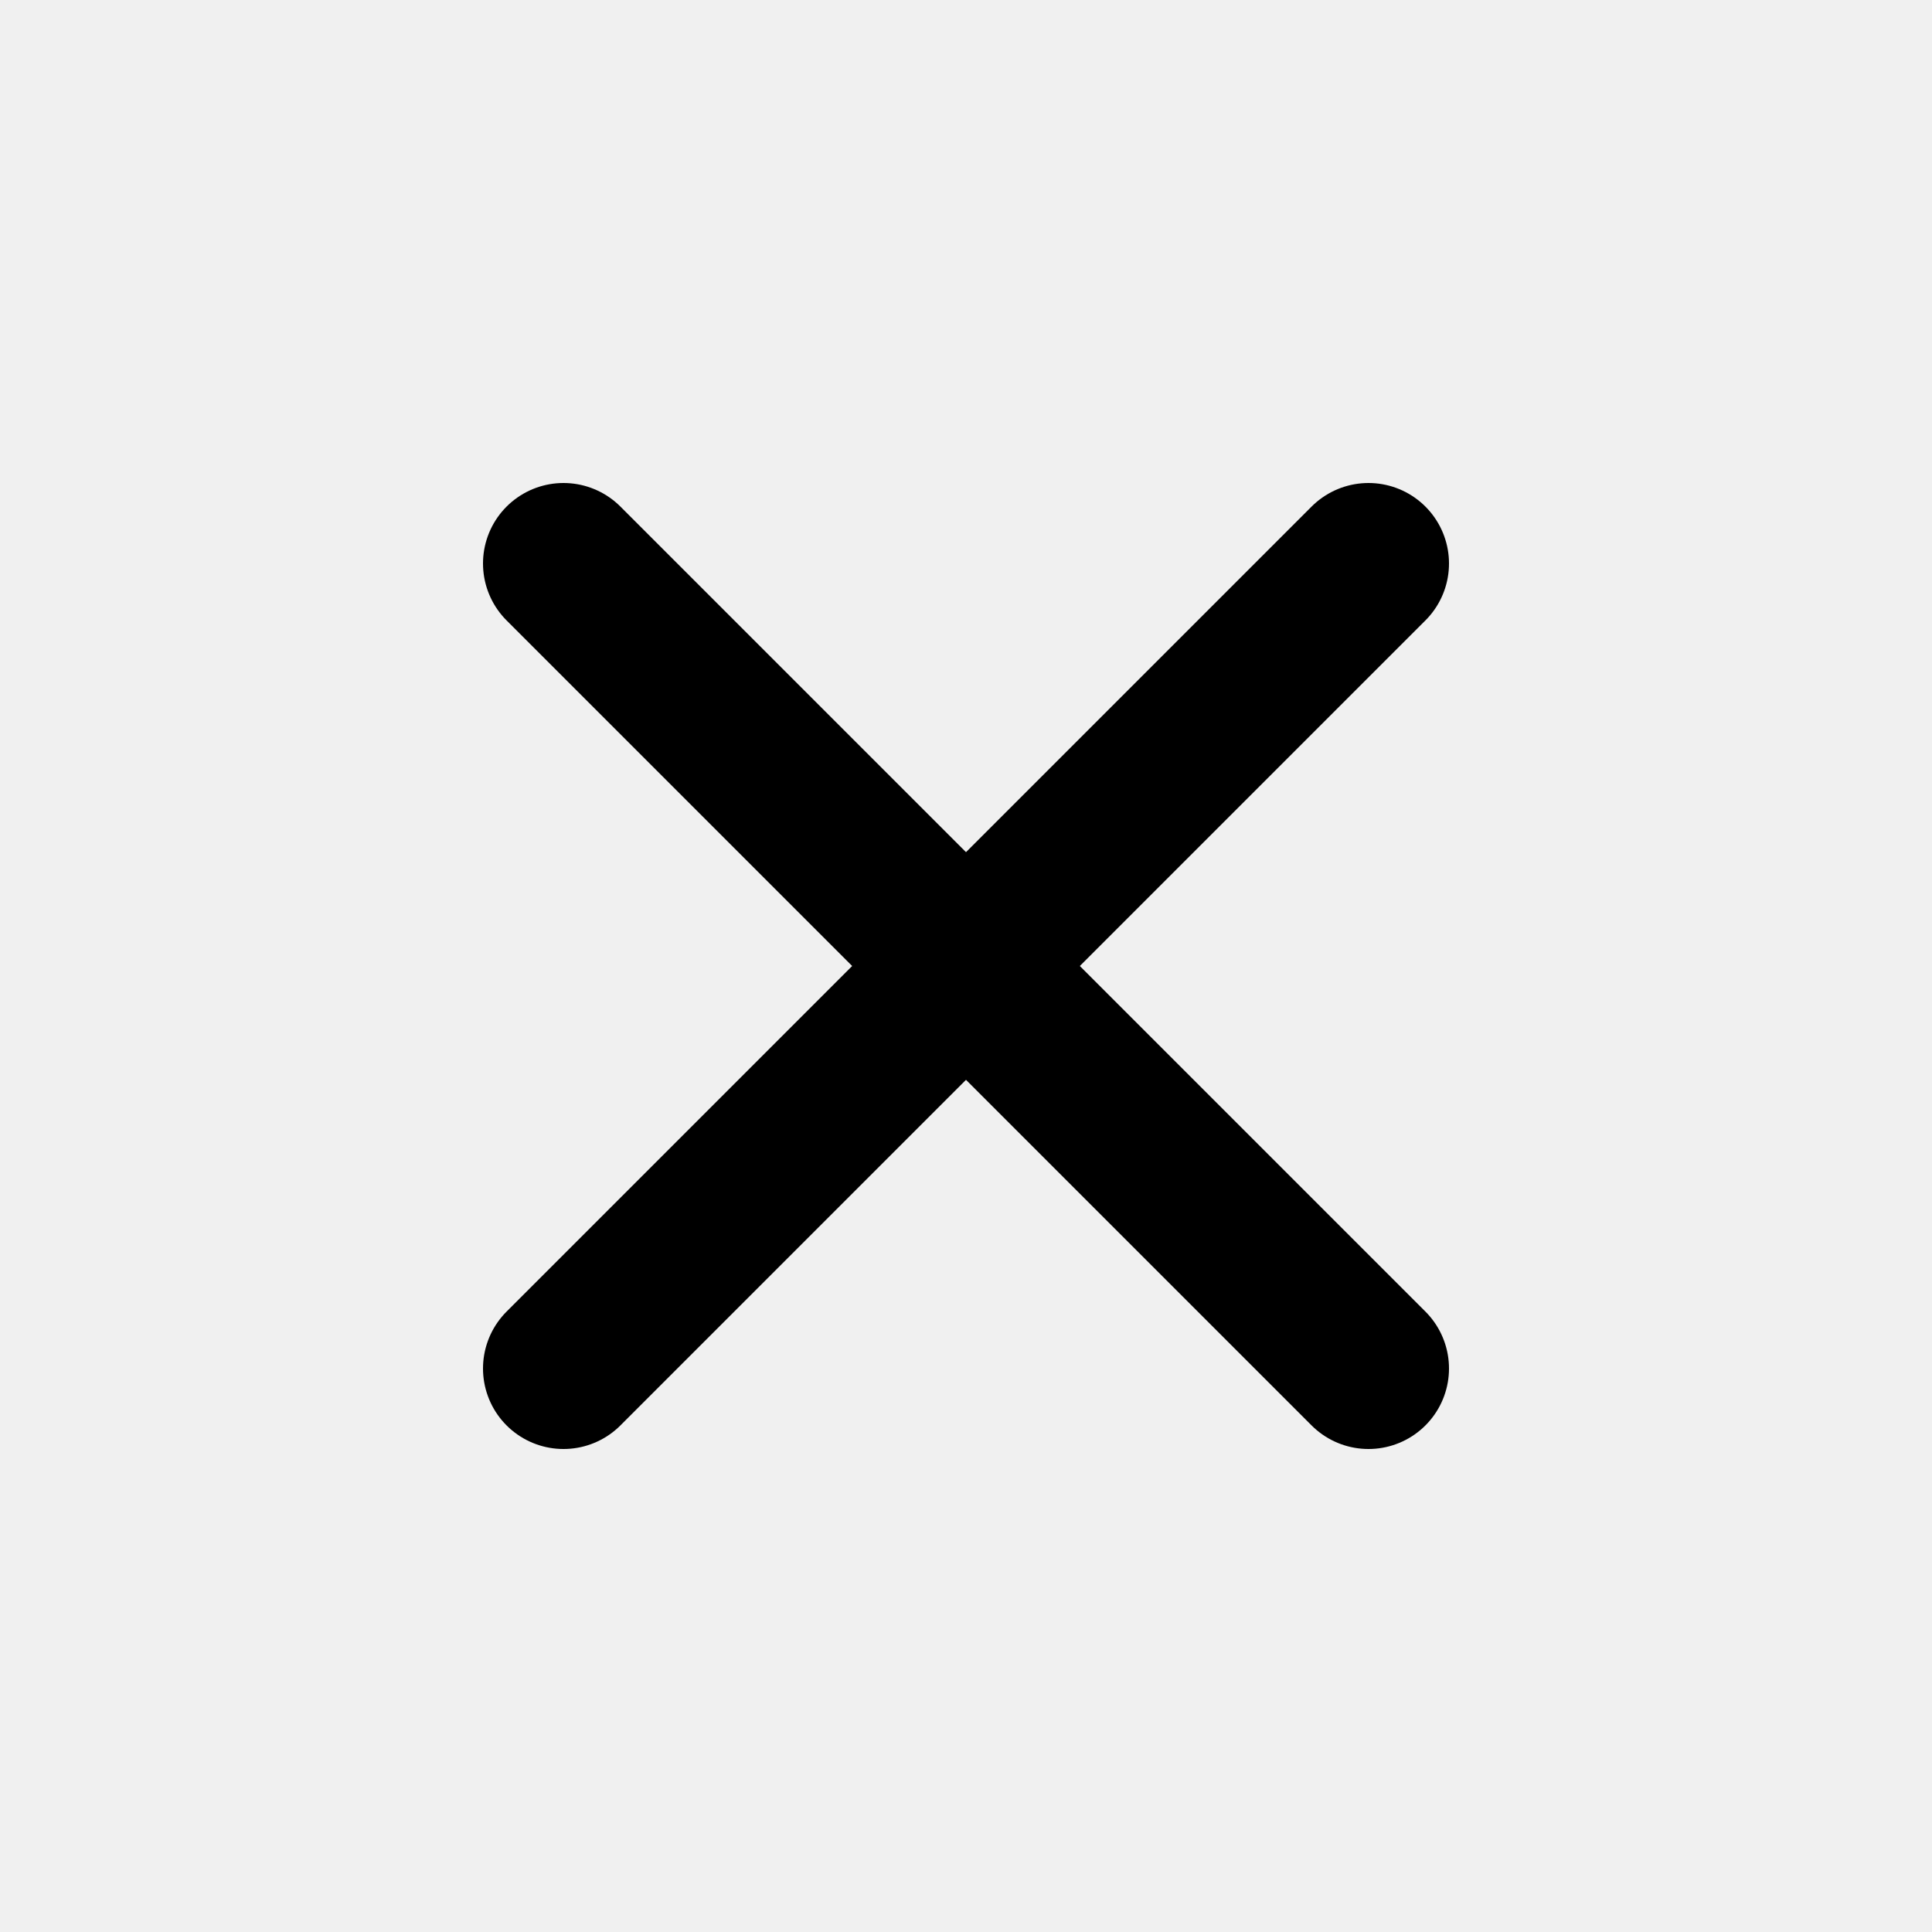
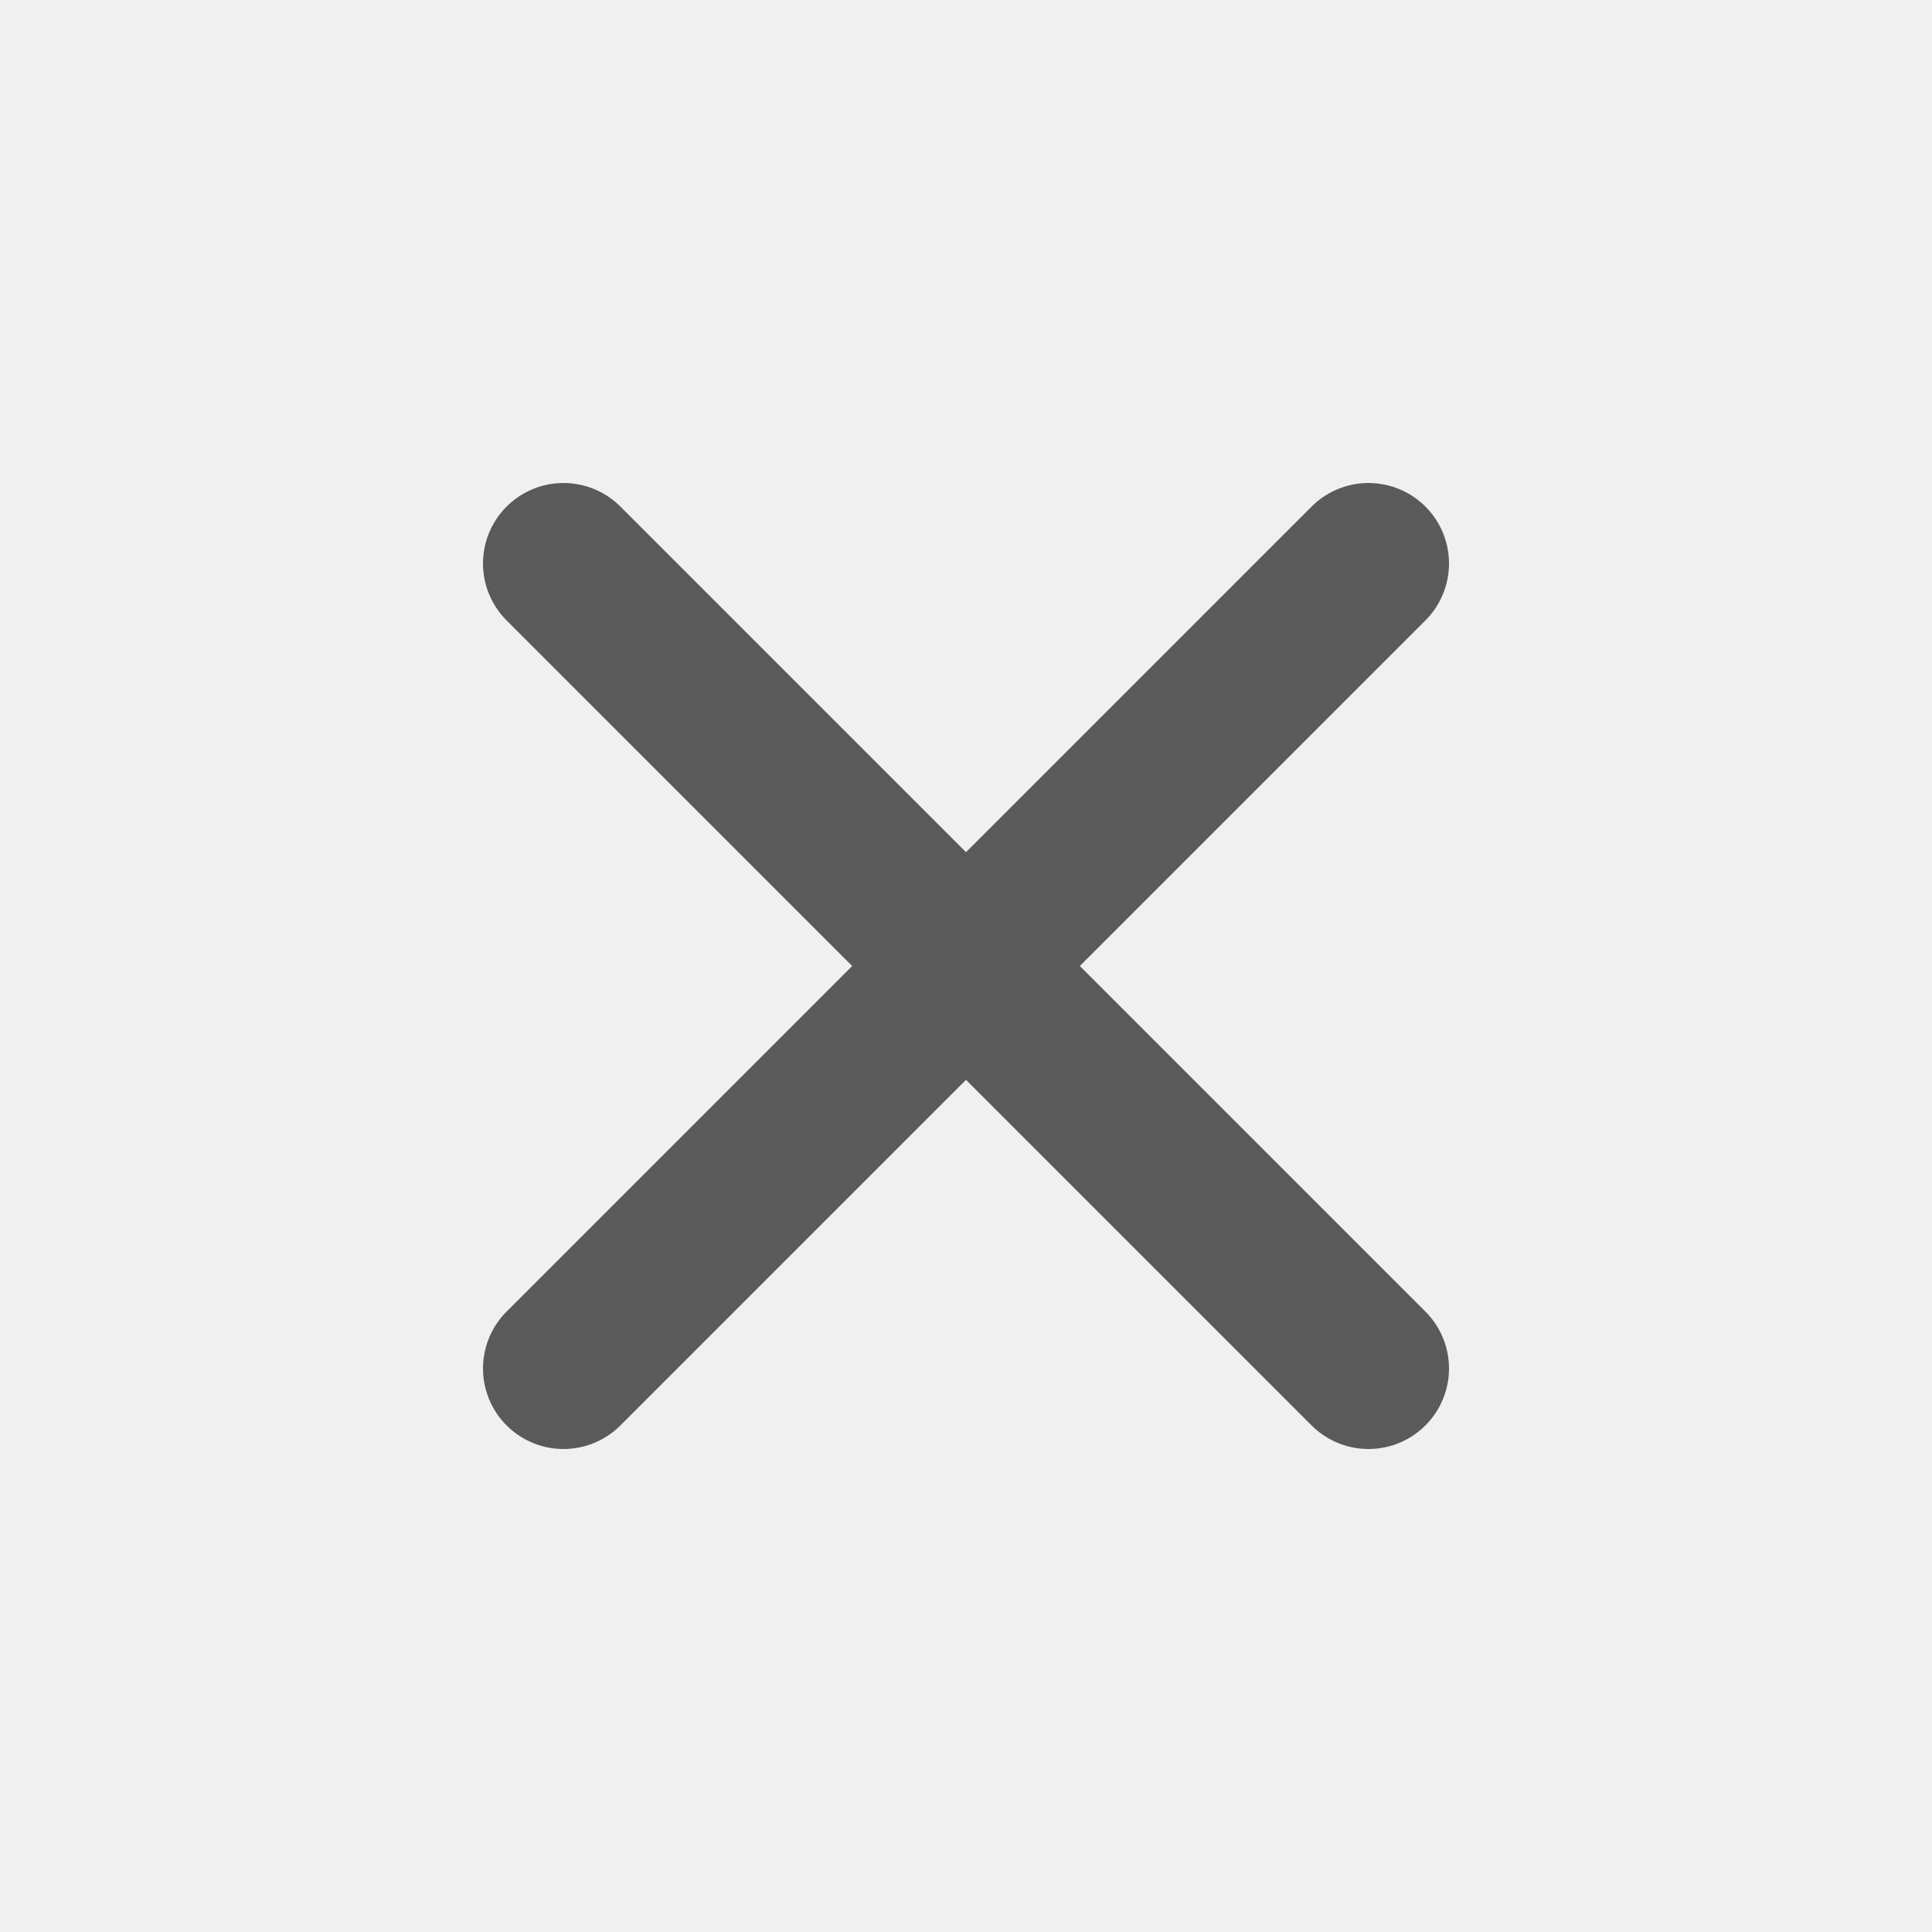
<svg xmlns="http://www.w3.org/2000/svg" width="24" height="24" viewBox="0 0 48 48" fill="none">
  <rect width="48" height="48" fill="white" fill-opacity="0.01" />
-   <path d="M14 14L34 34" stroke="currentColor" stroke-width="4" stroke-linecap="round" stroke-linejoin="round" />
-   <path d="M14 34L34 14" stroke="currentColor" stroke-width="4" stroke-linecap="round" stroke-linejoin="round" />
+   <path d="M14 14L34 34" stroke="#5a5a5a" stroke-width="4" stroke-linecap="round" stroke-linejoin="round" />
+   <path d="M14 34L34 14" stroke="#5a5a5a" stroke-width="4" stroke-linecap="round" stroke-linejoin="round" />
</svg>
